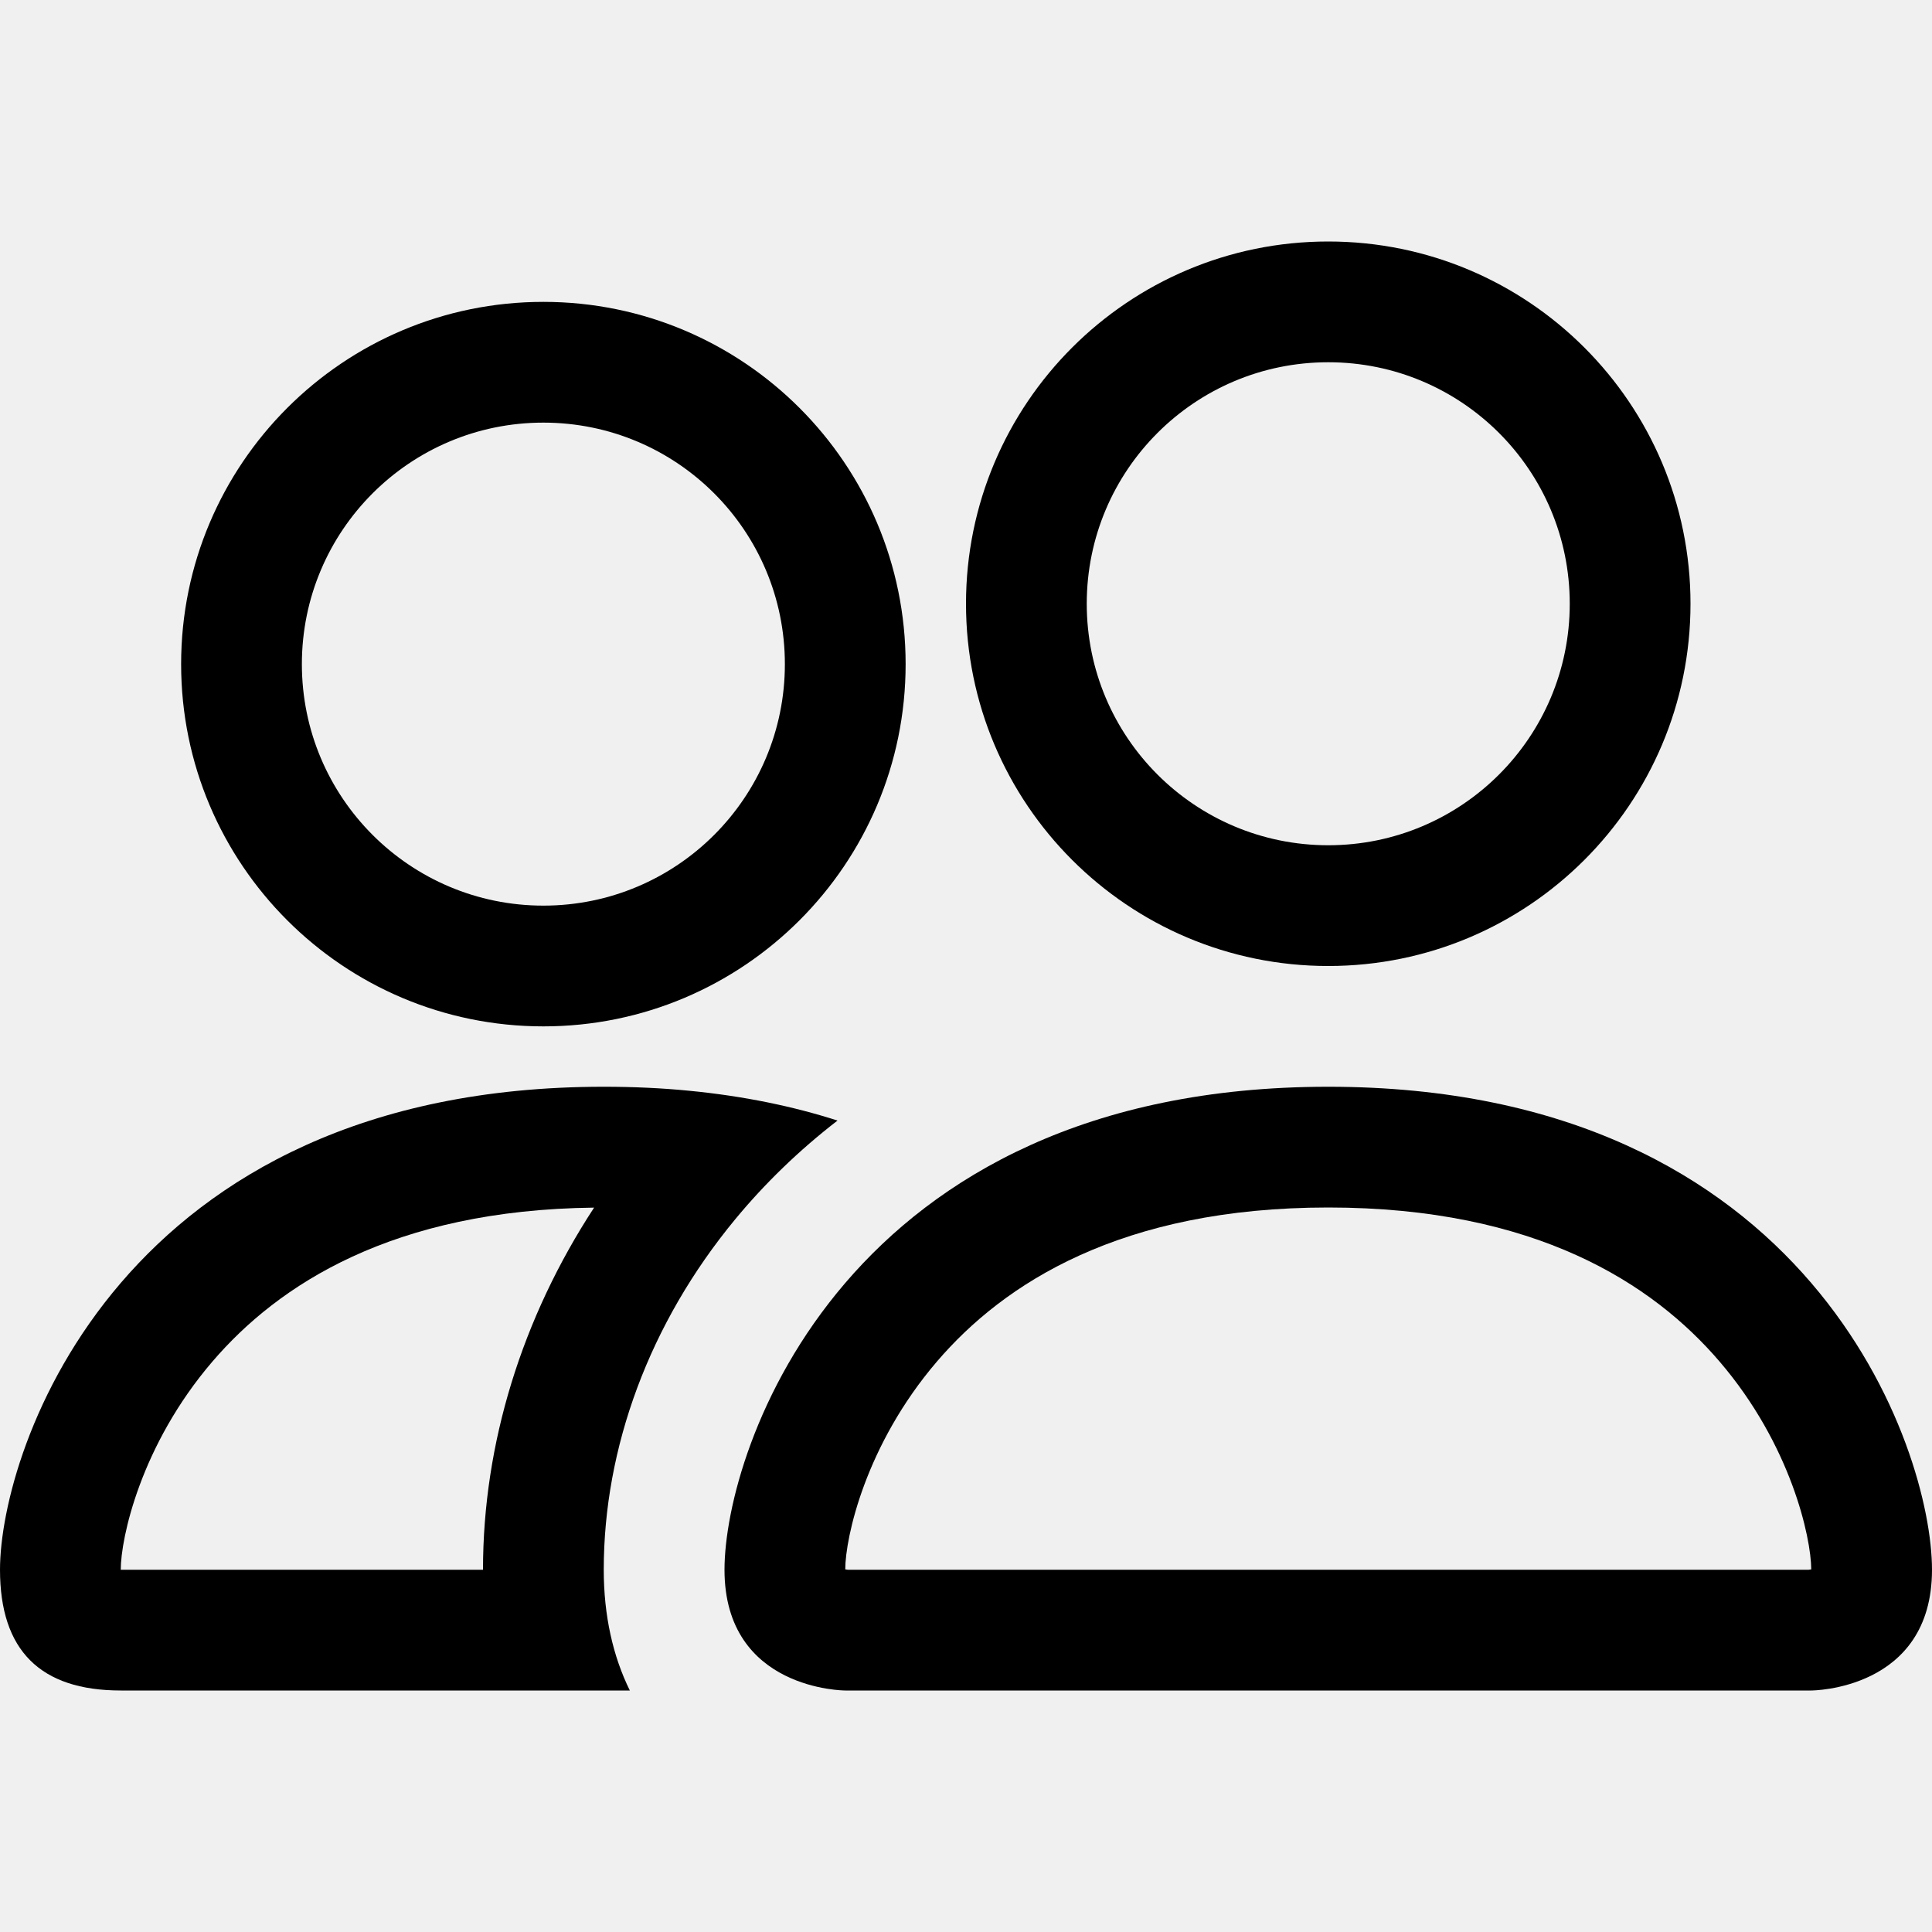
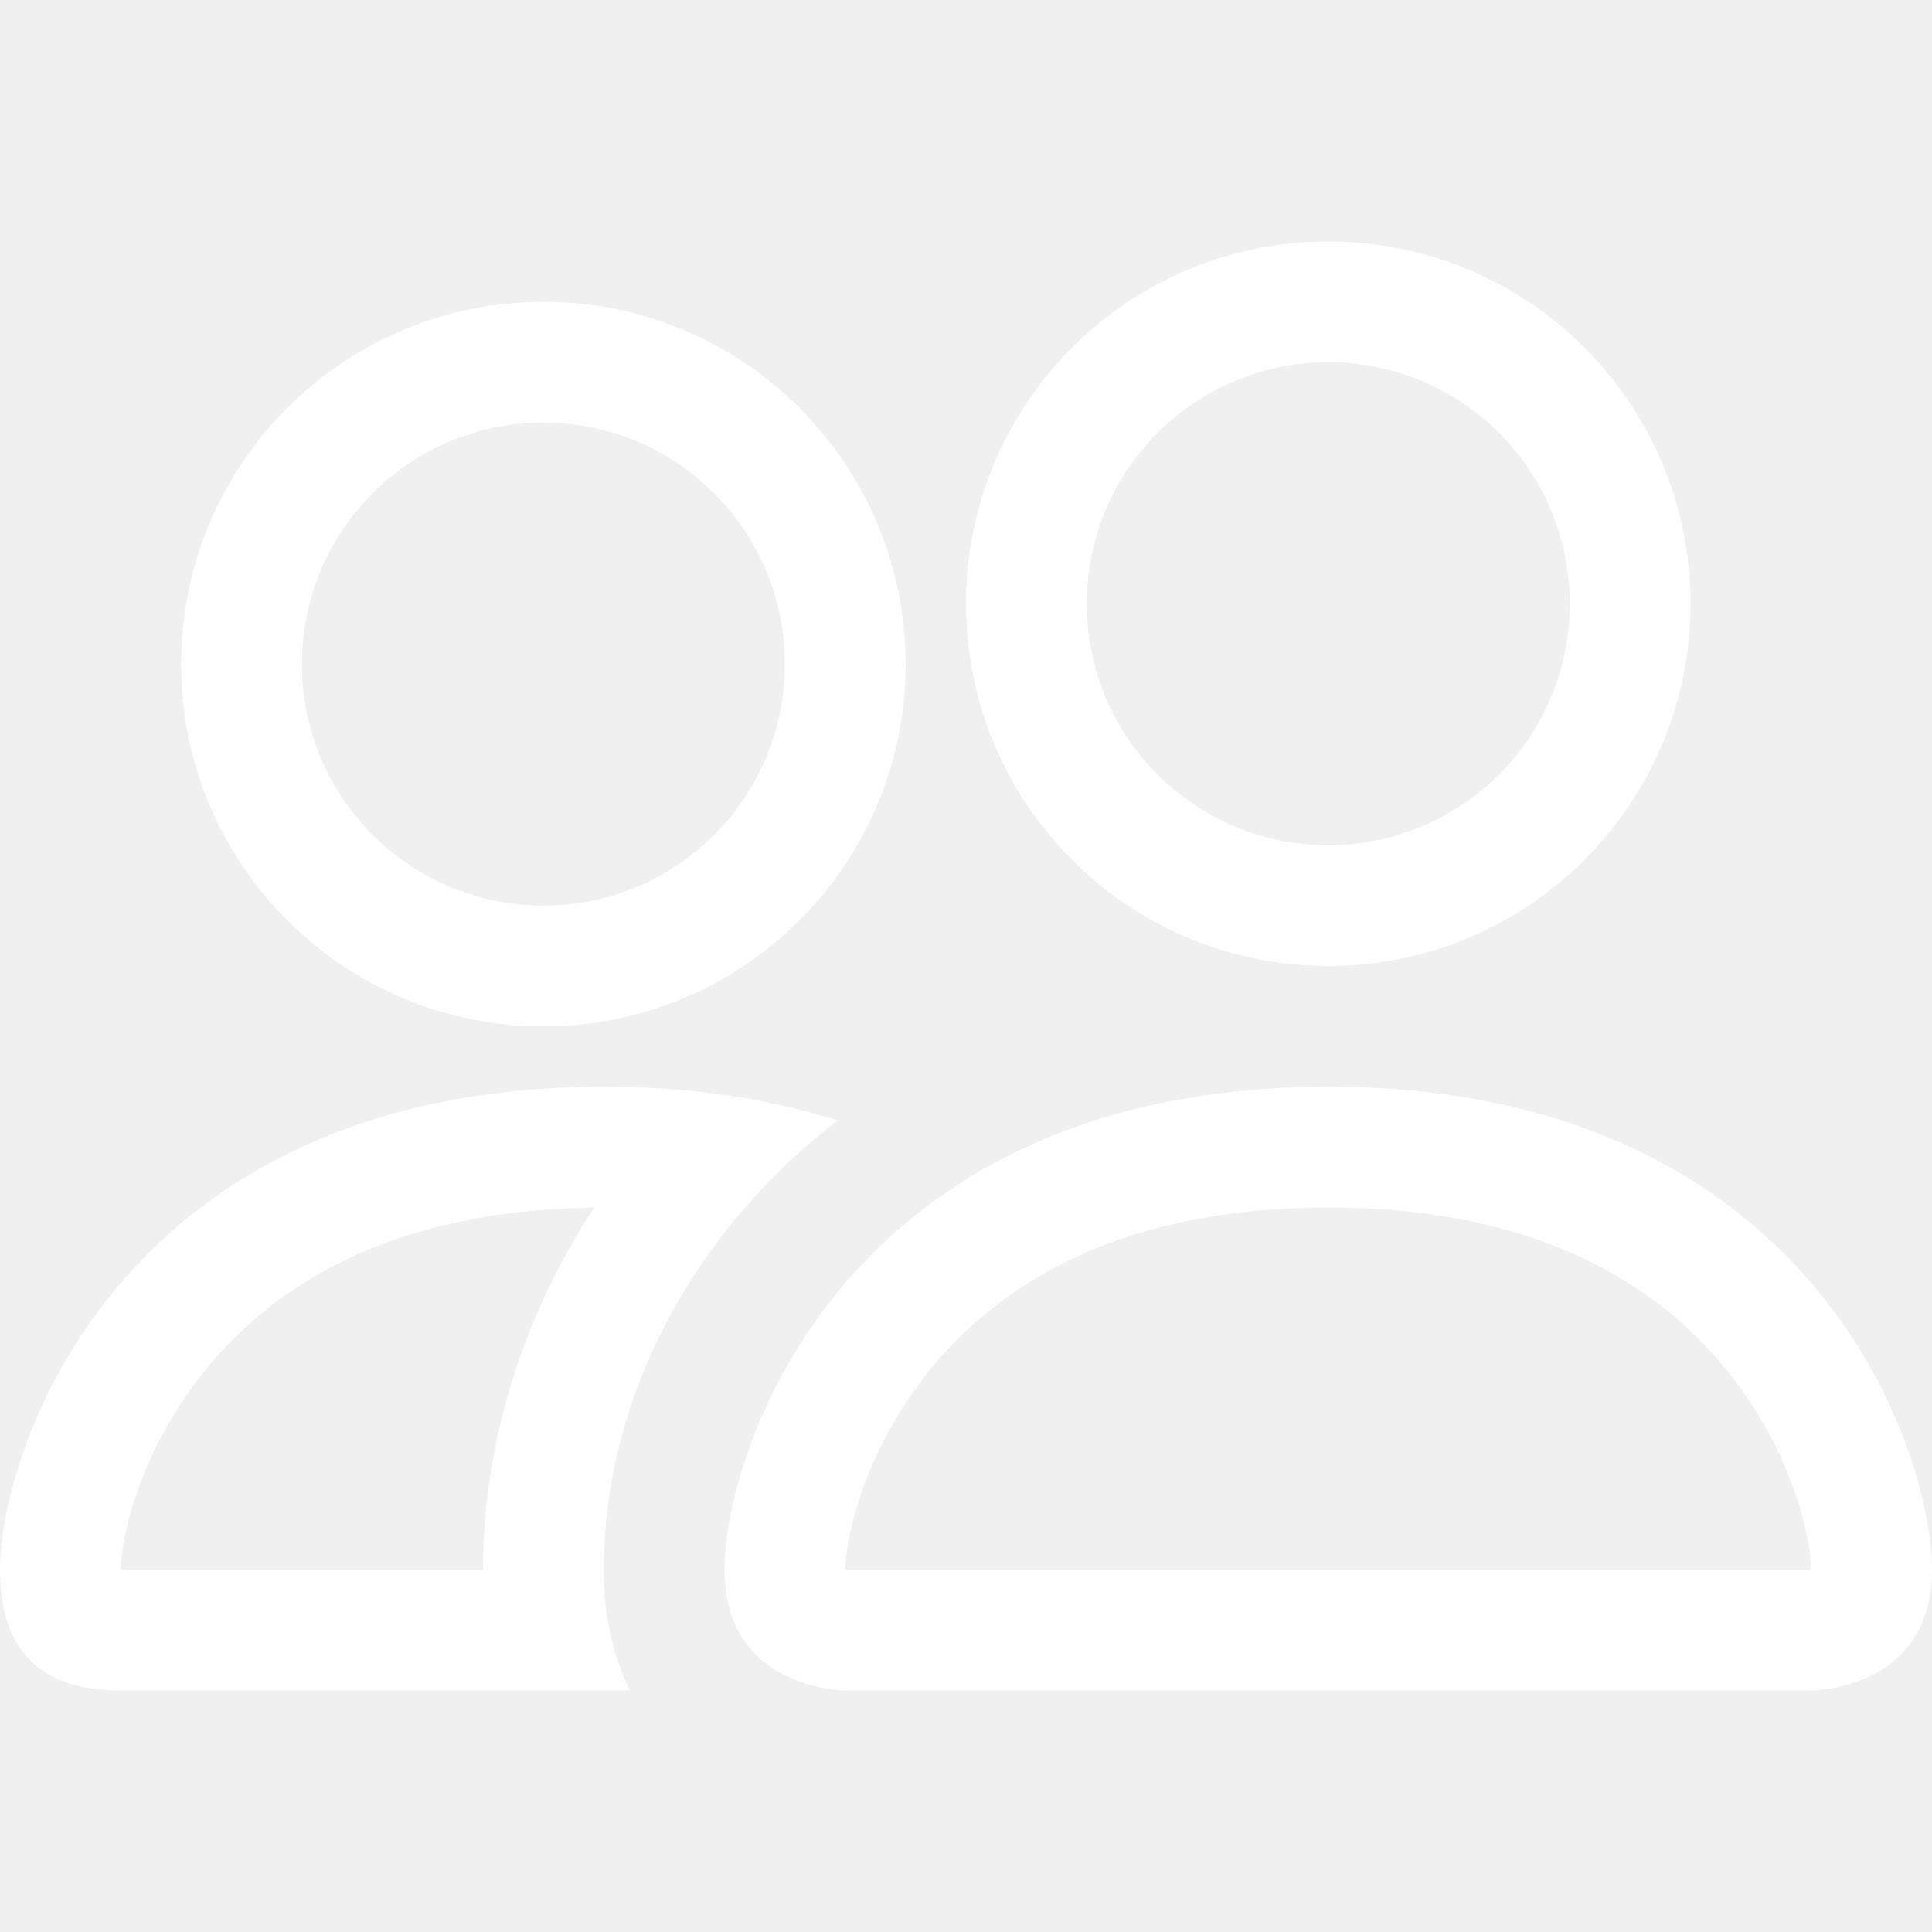
- <svg xmlns="http://www.w3.org/2000/svg" width="16" height="16" viewBox="0 0 16 16" fill="none">
-   <path d="M15 14C15 14 16 14 16 13C16 12 15 9 11 9C7 9 6 12 6 13C6 14 7 14 7 14H15ZM7.022 13C7.019 13 7.014 12.999 7.008 12.998C7.005 12.998 7.003 12.997 7 12.996C7.001 12.732 7.167 11.967 7.759 11.276C8.313 10.629 9.283 10 11 10C12.717 10 13.687 10.629 14.241 11.276C14.833 11.967 14.998 12.732 15 12.996C14.997 12.997 14.995 12.998 14.992 12.998C14.986 12.999 14.981 13 14.978 13H7.022Z" fill="black" />
-   <path d="M11 7C12.105 7 13 6.105 13 5C13 3.895 12.105 3 11 3C9.895 3 9 3.895 9 5C9 6.105 9.895 7 11 7ZM14 5C14 6.657 12.657 8 11 8C9.343 8 8 6.657 8 5C8 3.343 9.343 2 11 2C12.657 2 14 3.343 14 5Z" fill="black" />
-   <path d="M6.936 9.28C6.568 9.162 6.16 9.077 5.706 9.033C5.482 9.011 5.247 9 5 9C1 9 0 12 0 13C0 13.667 0.333 14 1 14H5.216C5.076 13.716 5 13.379 5 13C5 11.99 5.377 10.958 6.09 10.096C6.333 9.802 6.616 9.527 6.936 9.28ZM4.92 10.001C4.323 10.914 4 11.955 4 13H1C1 12.739 1.164 11.97 1.759 11.276C2.305 10.639 3.252 10.02 4.92 10.001Z" fill="black" />
-   <path d="M1.5 5.5C1.5 3.843 2.843 2.5 4.5 2.5C6.157 2.5 7.5 3.843 7.5 5.5C7.5 7.157 6.157 8.5 4.5 8.5C2.843 8.5 1.5 7.157 1.5 5.5ZM4.5 3.5C3.395 3.5 2.5 4.395 2.5 5.5C2.5 6.605 3.395 7.5 4.5 7.5C5.605 7.5 6.5 6.605 6.5 5.5C6.5 4.395 5.605 3.5 4.5 3.5Z" fill="black" />
+ <svg xmlns="http://www.w3.org/2000/svg" width="26" height="26" viewBox="0 0 16 16" fill="none">
+   <path d="M15 14C15 14 16 14 16 13C16 12 15 9 11 9C7 9 6 12 6 13C6 14 7 14 7 14H15ZM7.022 13C7.019 13 7.014 12.999 7.008 12.998C7.005 12.998 7.003 12.997 7 12.996C7.001 12.732 7.167 11.967 7.759 11.276C8.313 10.629 9.283 10 11 10C12.717 10 13.687 10.629 14.241 11.276C14.833 11.967 14.998 12.732 15 12.996C14.997 12.997 14.995 12.998 14.992 12.998C14.986 12.999 14.981 13 14.978 13H7.022Z" fill="#FFF" />
+   <path d="M11 7C12.105 7 13 6.105 13 5C13 3.895 12.105 3 11 3C9.895 3 9 3.895 9 5C9 6.105 9.895 7 11 7ZM14 5C14 6.657 12.657 8 11 8C9.343 8 8 6.657 8 5C8 3.343 9.343 2 11 2C12.657 2 14 3.343 14 5Z" fill="#FFF" />
+   <path d="M6.936 9.28C6.568 9.162 6.16 9.077 5.706 9.033C5.482 9.011 5.247 9 5 9C1 9 0 12 0 13C0 13.667 0.333 14 1 14H5.216C5.076 13.716 5 13.379 5 13C5 11.99 5.377 10.958 6.09 10.096C6.333 9.802 6.616 9.527 6.936 9.28ZM4.92 10.001C4.323 10.914 4 11.955 4 13H1C1 12.739 1.164 11.97 1.759 11.276C2.305 10.639 3.252 10.02 4.92 10.001Z" fill="#FFF" />
+   <path d="M1.5 5.5C1.5 3.843 2.843 2.5 4.5 2.5C6.157 2.5 7.5 3.843 7.5 5.5C7.5 7.157 6.157 8.5 4.5 8.5C2.843 8.5 1.5 7.157 1.5 5.5ZM4.5 3.5C3.395 3.5 2.5 4.395 2.5 5.5C2.5 6.605 3.395 7.5 4.5 7.5C5.605 7.5 6.5 6.605 6.5 5.5C6.5 4.395 5.605 3.5 4.5 3.5Z" fill="#FFF" />
</svg>
